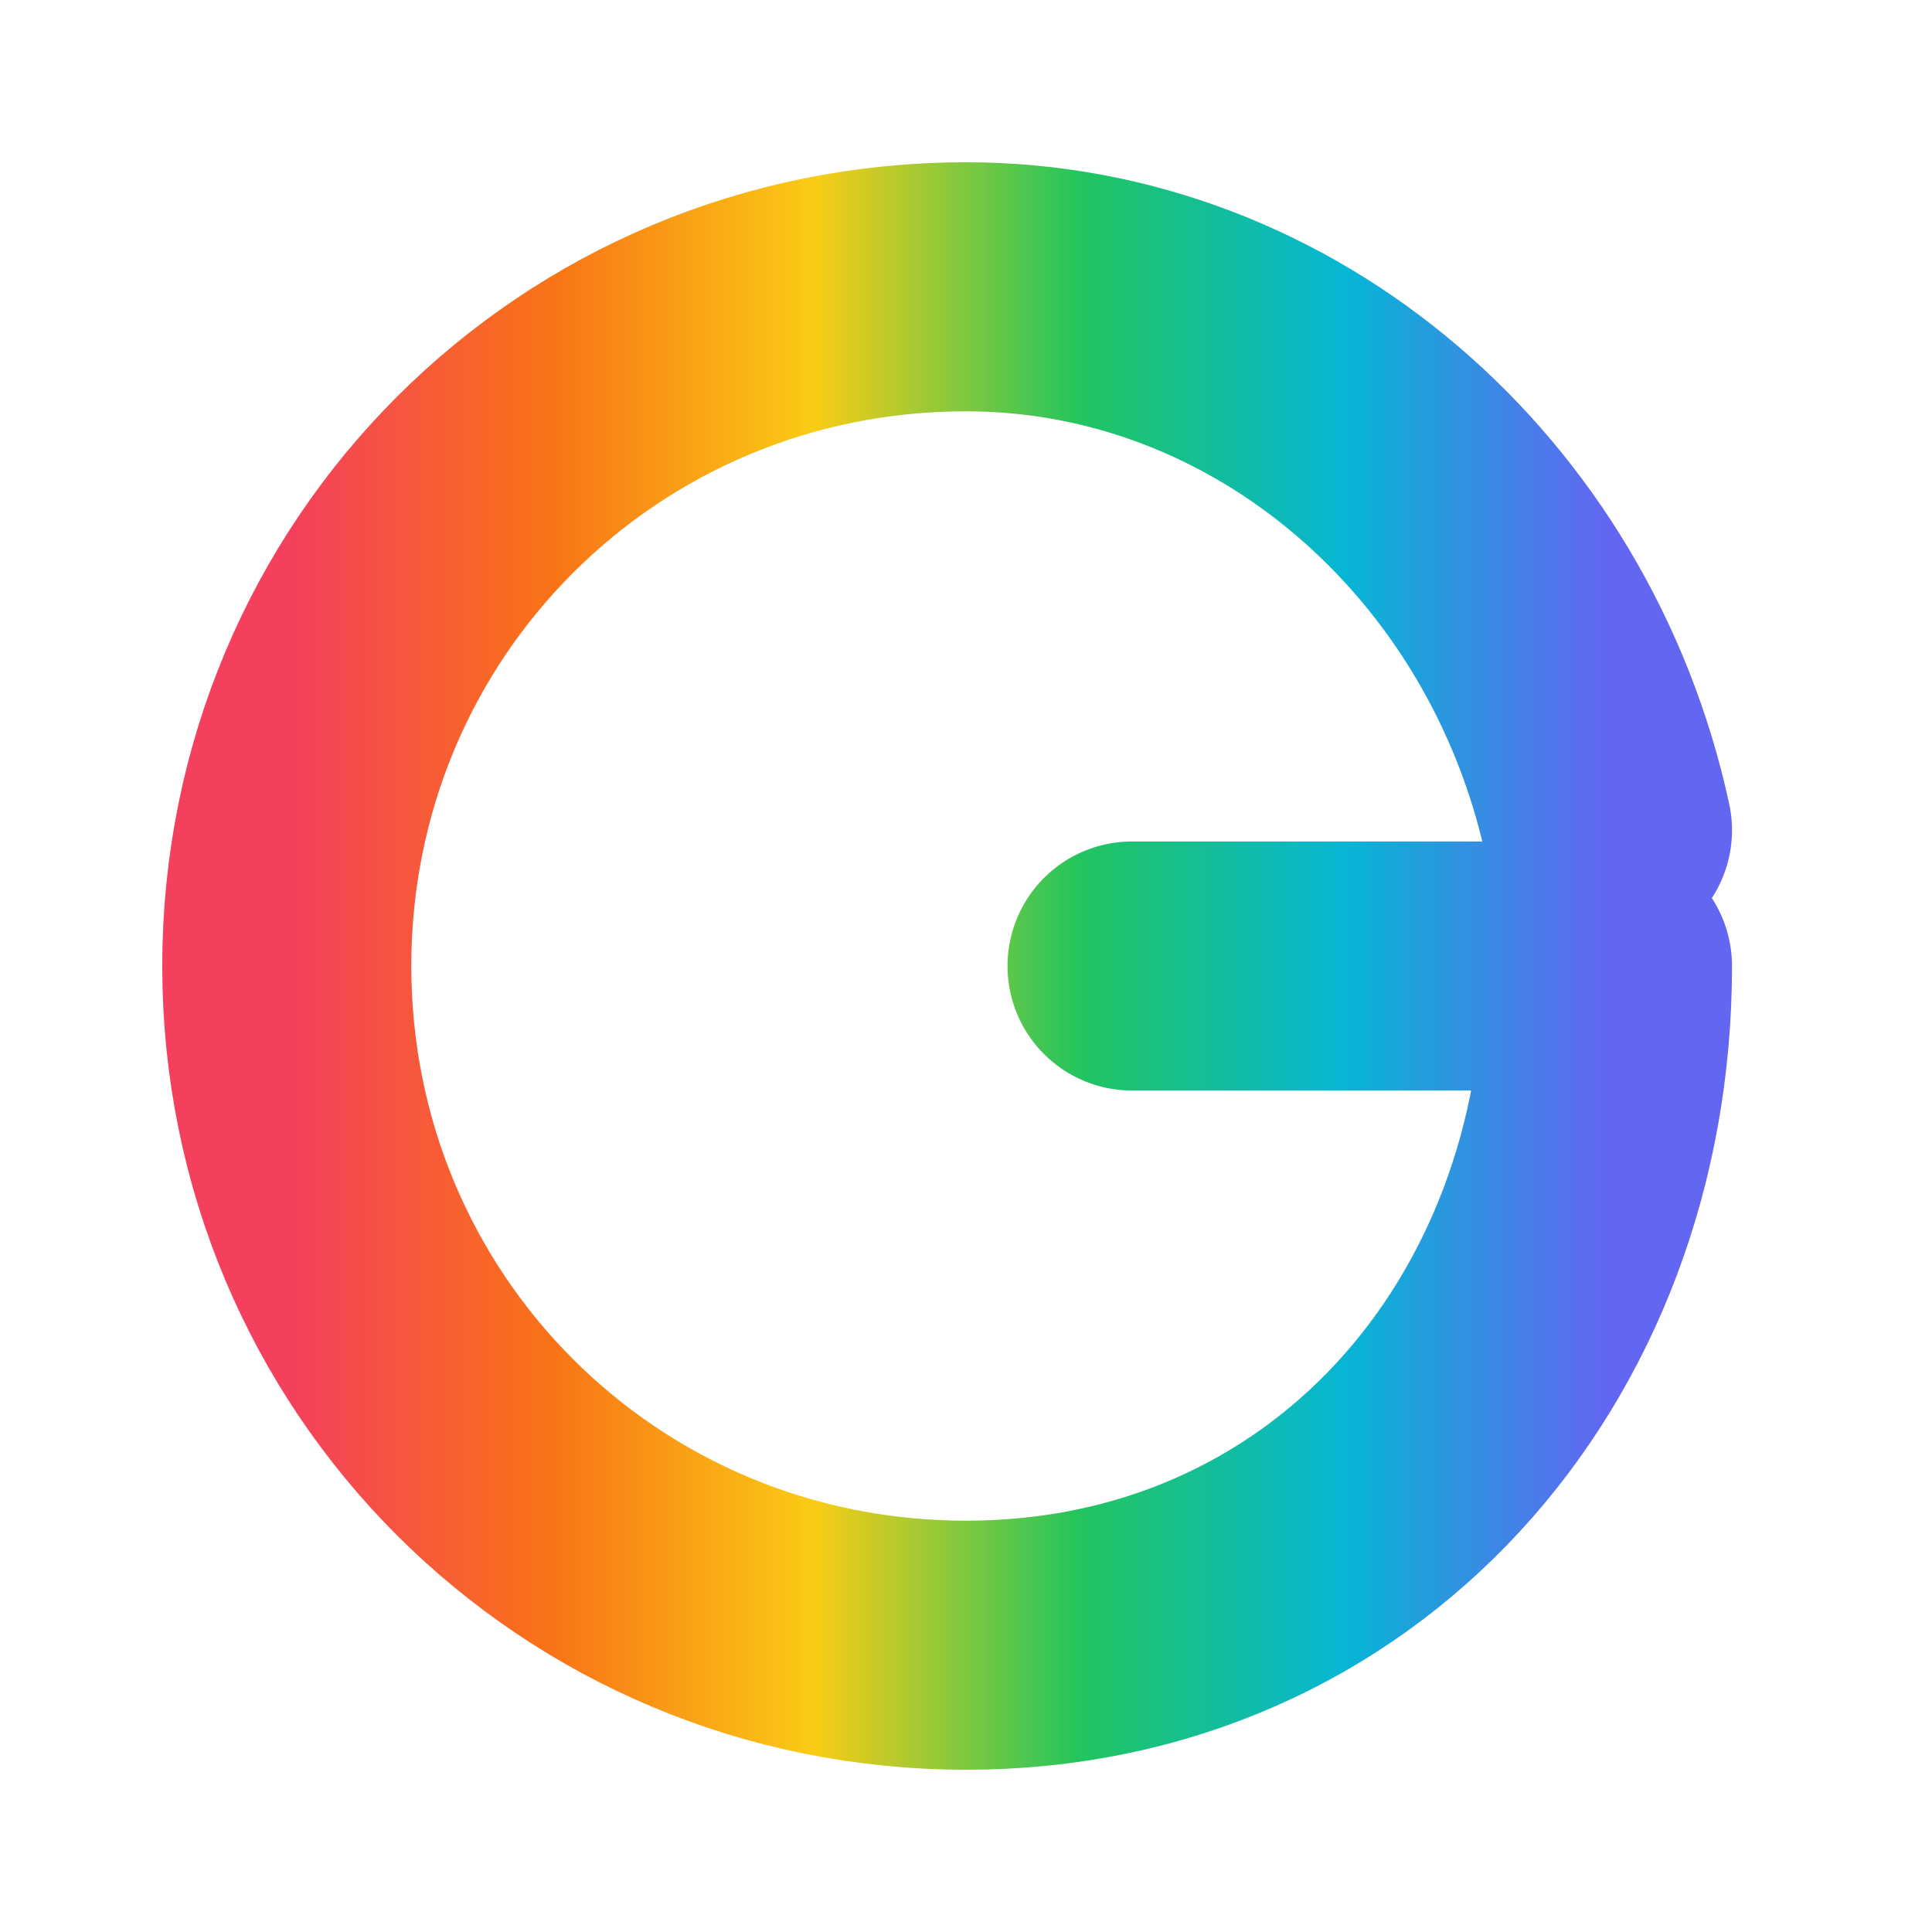
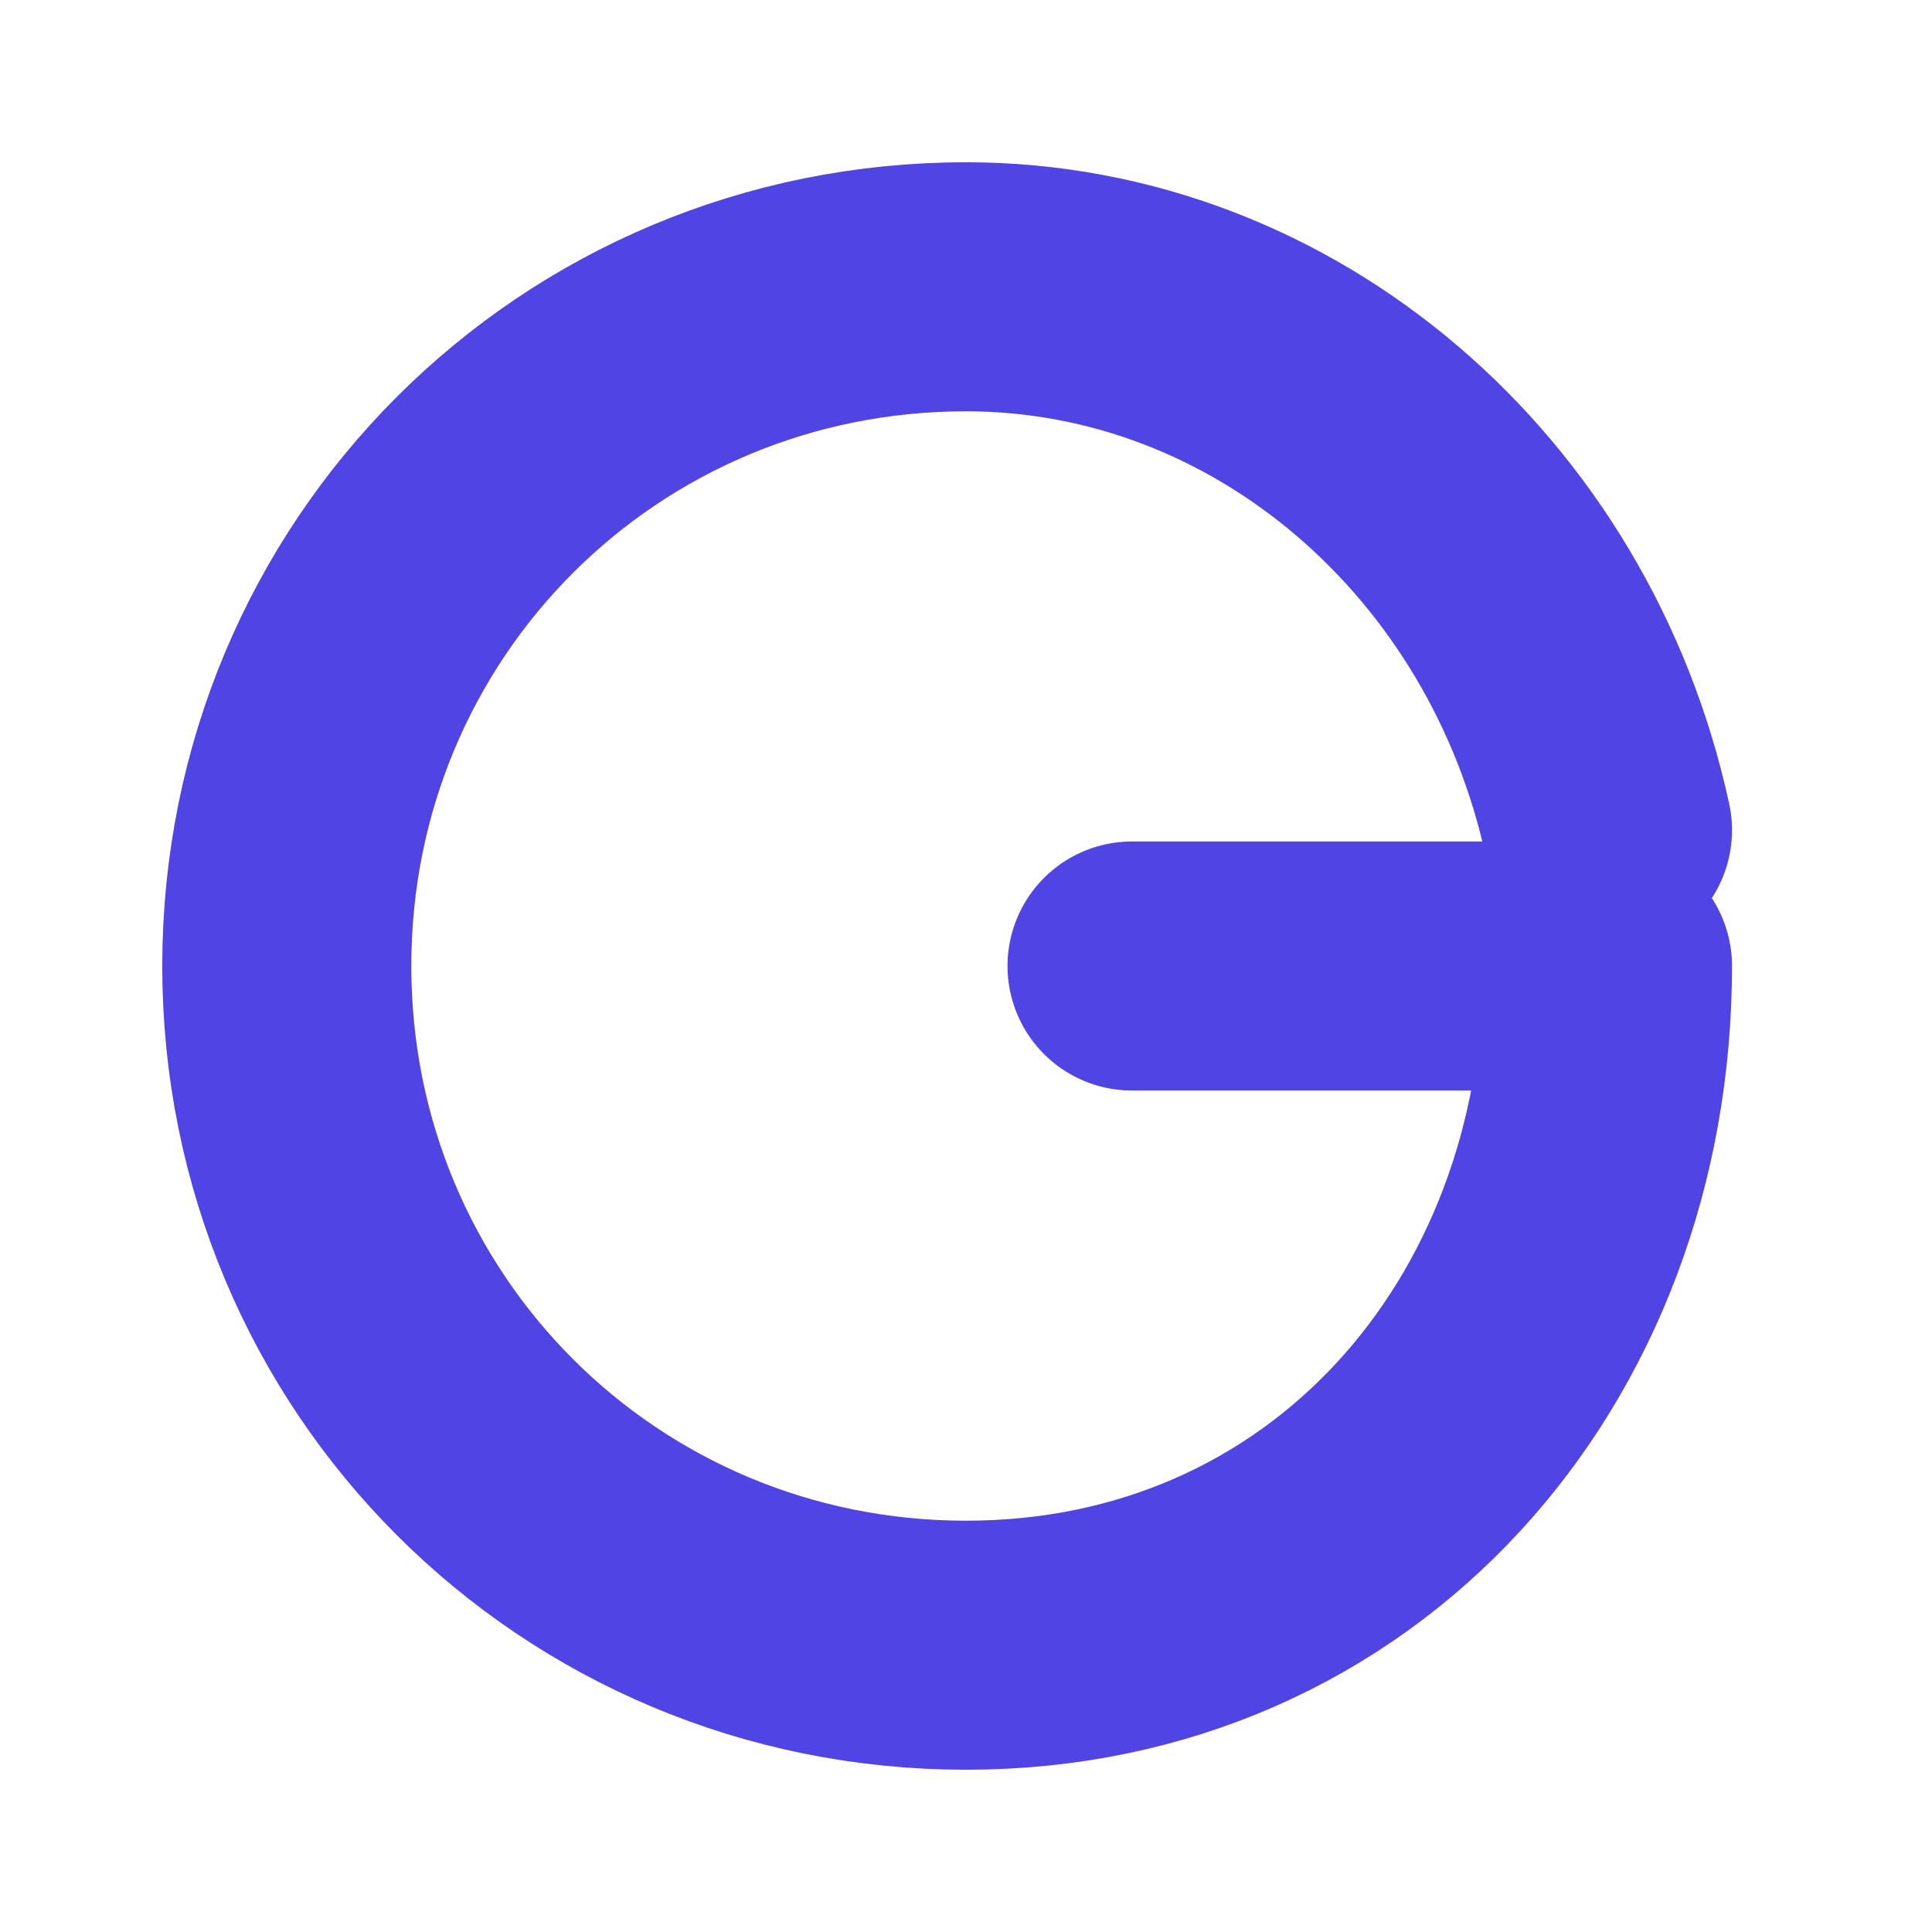
<svg xmlns="http://www.w3.org/2000/svg" viewBox="0 0 512 512" role="img" aria-labelledby="title desc">
-   <defs>
-     <linearGradient id="gamehub-rainbow" x1="76" y1="256" x2="426" y2="256" gradientUnits="userSpaceOnUse">
-       <stop offset="0" stop-color="#f43f5d" />
-       <stop offset="0.2" stop-color="#f97316" />
-       <stop offset="0.4" stop-color="#facc15" />
-       <stop offset="0.6" stop-color="#22c55e" />
-       <stop offset="0.8" stop-color="#06b6d4" />
-       <stop offset="1" stop-color="#6366f1" />
-     </linearGradient>
-   </defs>
-   <path d="M 426 220 C 408 137 338 76 256 76 C 156 76 76 156 76 256 C 76 356 156 436 256 436 C 356 436 426 356 426 256 L 300 256" fill="none" stroke="url(#gamehub-rainbow)" stroke-width="66" stroke-linecap="round" stroke-linejoin="round" />
+   <path d="M 426 220 C 408 137 338 76 256 76 C 156 76 76 156 76 256 C 76 356 156 436 256 436 C 356 436 426 356 426 256 L 300 256" fill="none" stroke="#5044e4" stroke-width="66" stroke-linecap="round" stroke-linejoin="round" />
</svg>
